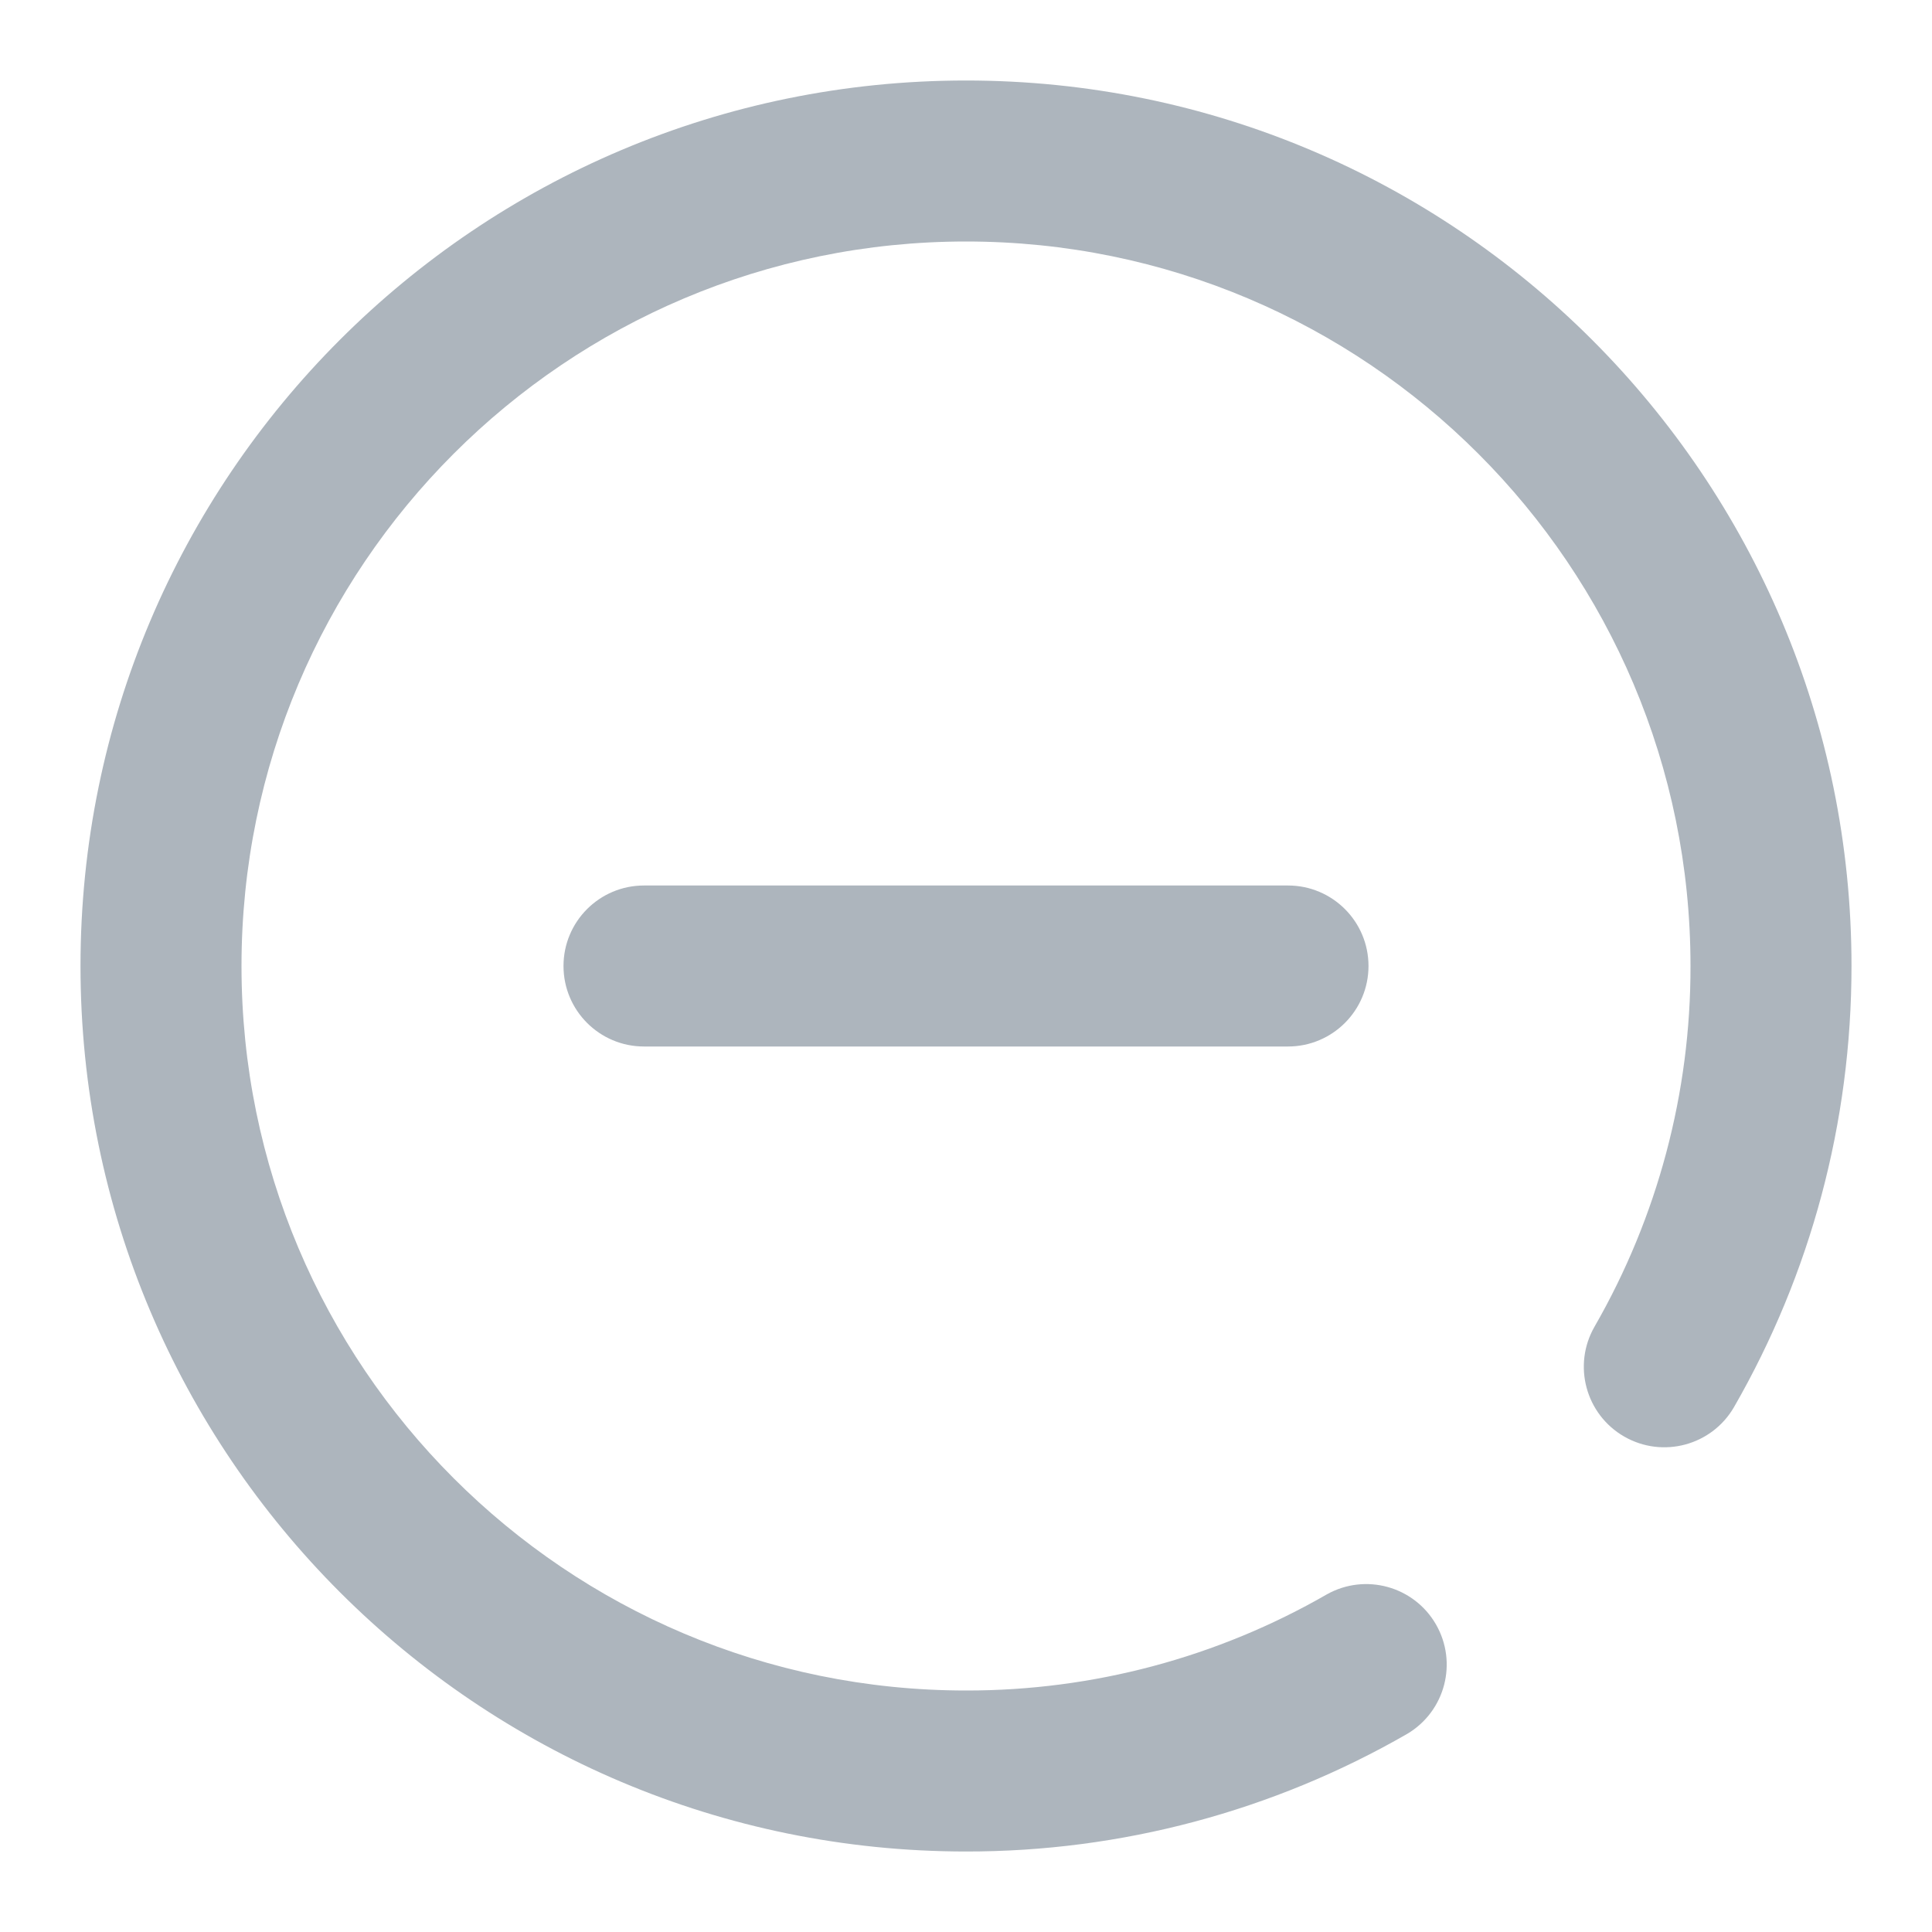
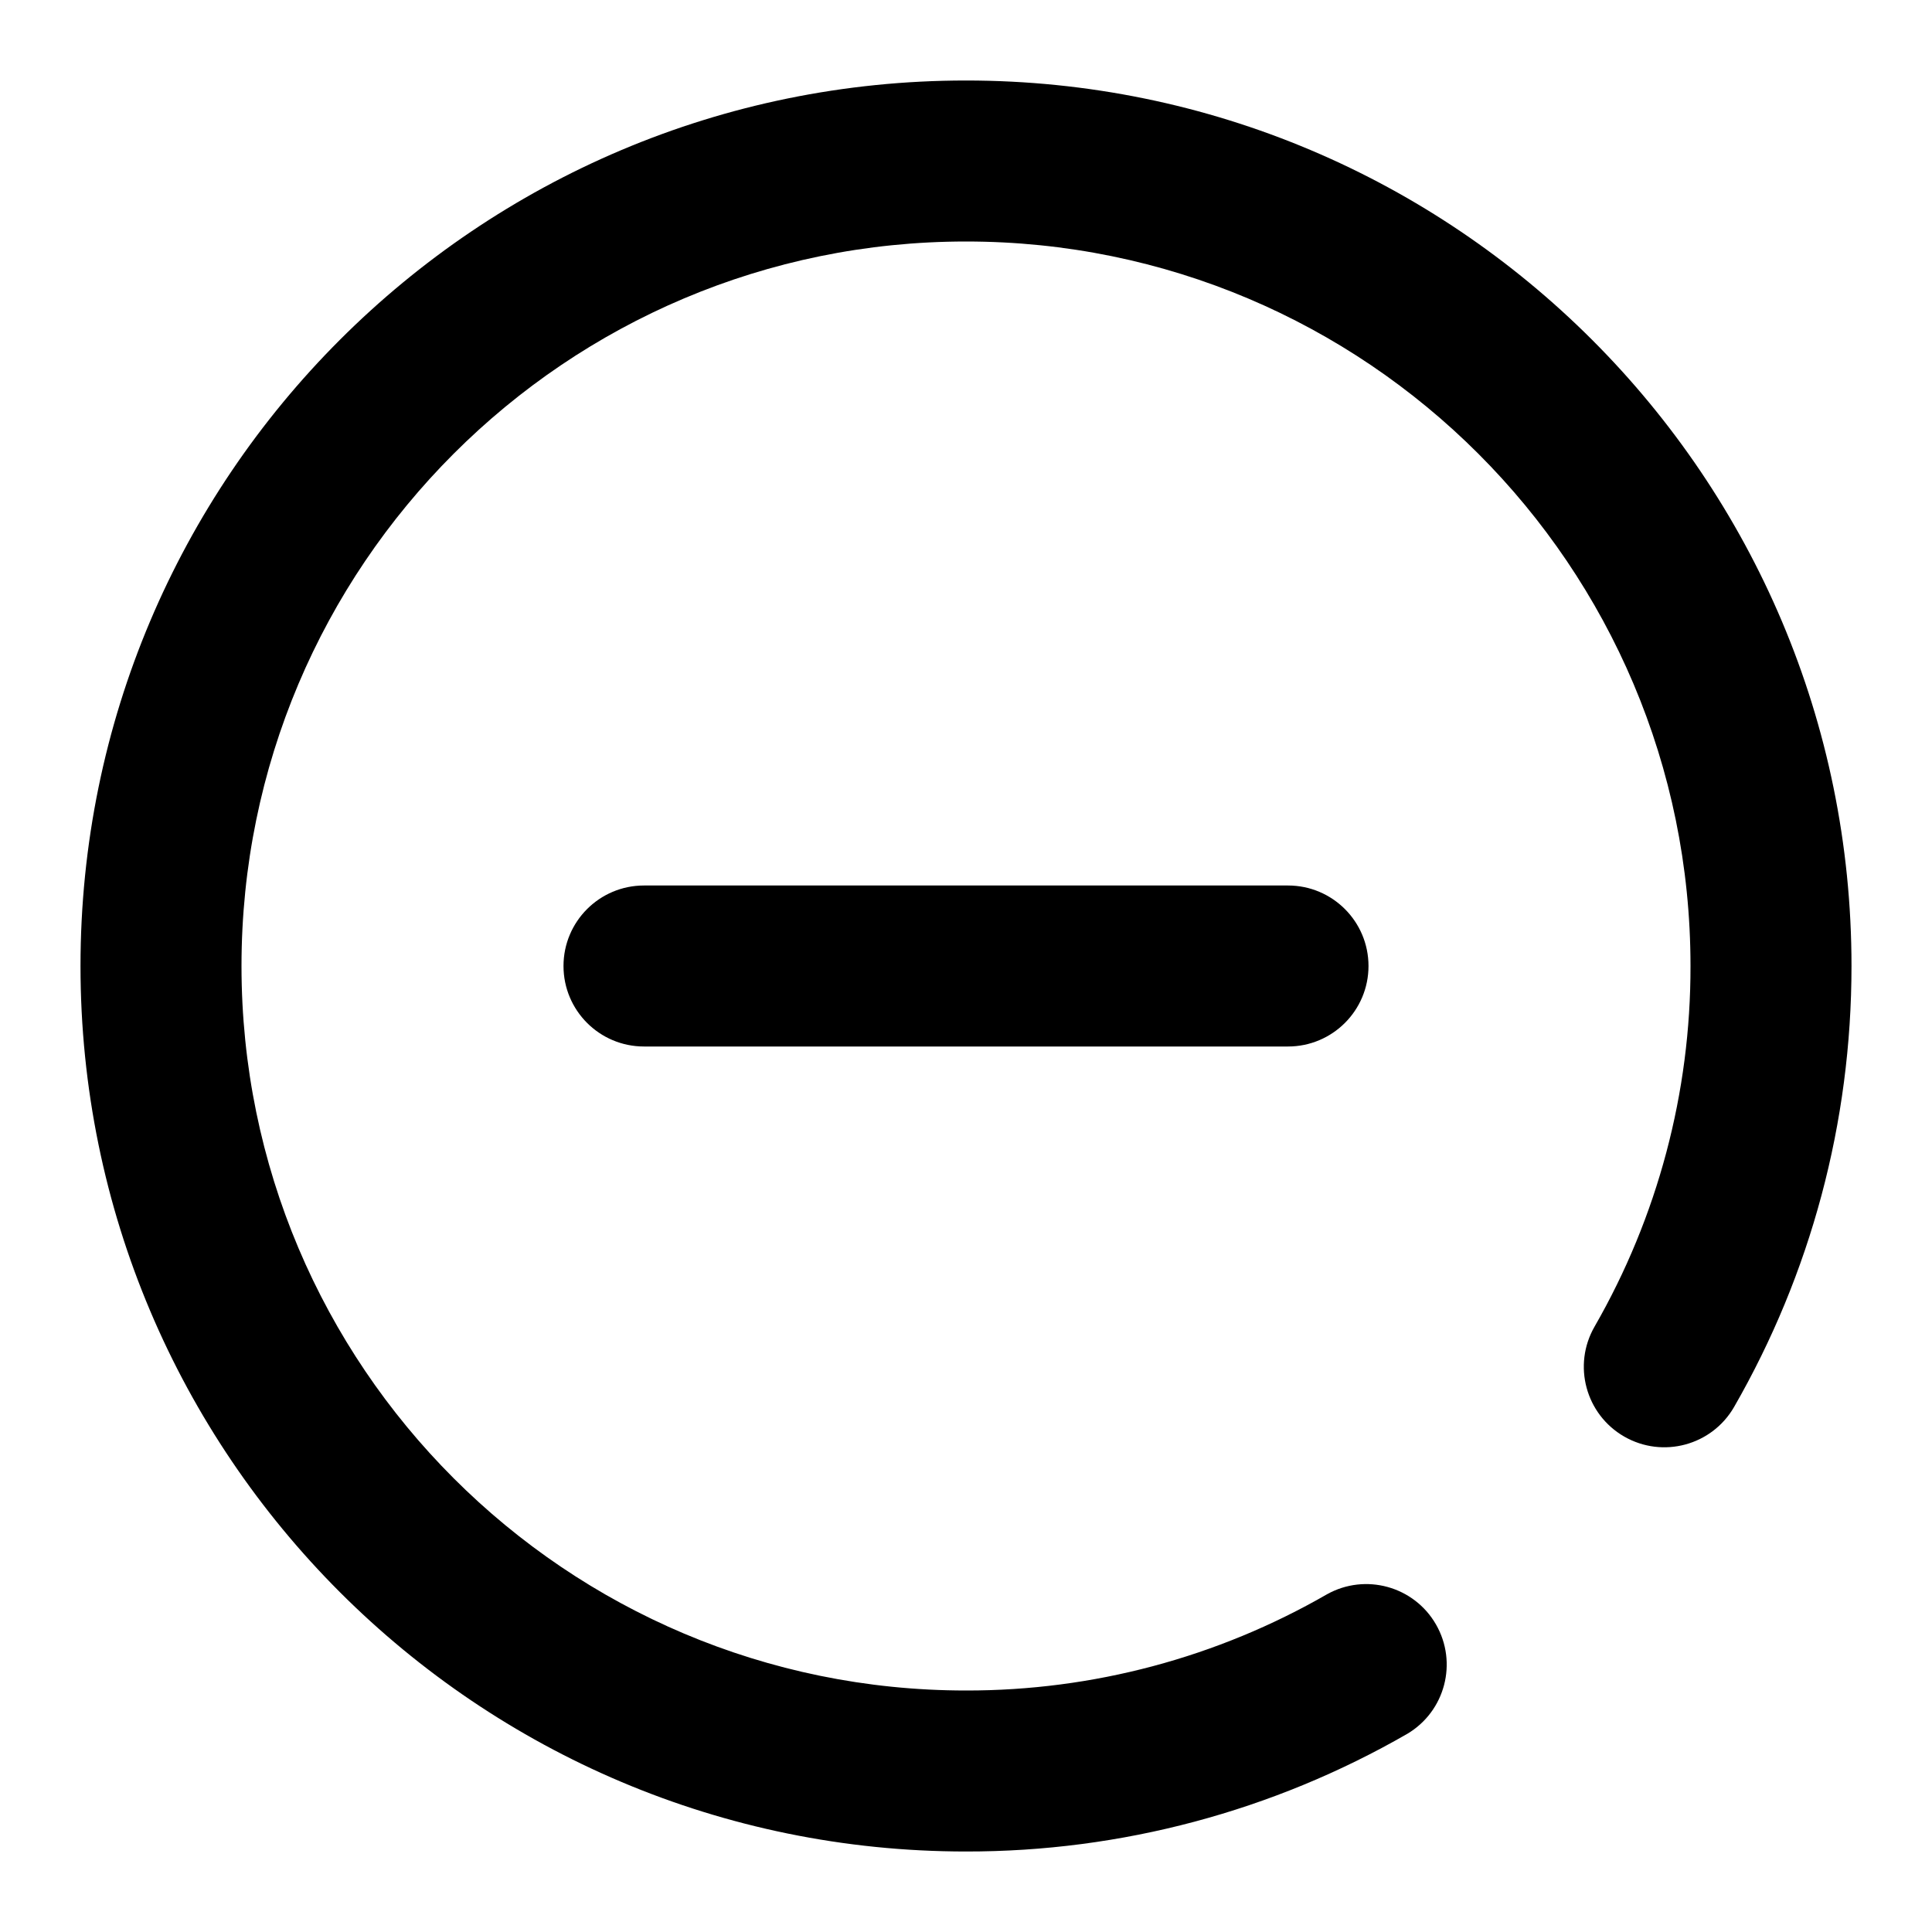
<svg xmlns="http://www.w3.org/2000/svg" width="24" height="24" viewBox="0 0 24 24">
-   <path d="M8 11h8a1 1 0 0 1 0 2H8a1 1 0 0 1 0-2zm13.542 6.477a1 1 0 0 1-1.734-.997A8.953 8.953 0 0 0 21 12a9 9 0 1 0-9 9 8.953 8.953 0 0 0 4.484-1.195 1 1 0 0 1 .998 1.733A10.953 10.953 0 0 1 12 23C5.925 23 1 18.075 1 12S5.925 1 12 1s11 4.925 11 11c0 1.948-.508 3.824-1.458 5.477z" fill="#ADB5BD" fill-rule="evenodd" />
+   <path d="M8 11h8a1 1 0 0 1 0 2H8a1 1 0 0 1 0-2zm13.542 6.477a1 1 0 0 1-1.734-.997A8.953 8.953 0 0 0 21 12a9 9 0 1 0-9 9 8.953 8.953 0 0 0 4.484-1.195 1 1 0 0 1 .998 1.733A10.953 10.953 0 0 1 12 23C5.925 23 1 18.075 1 12S5.925 1 12 1s11 4.925 11 11c0 1.948-.508 3.824-1.458 5.477z" />
</svg>
